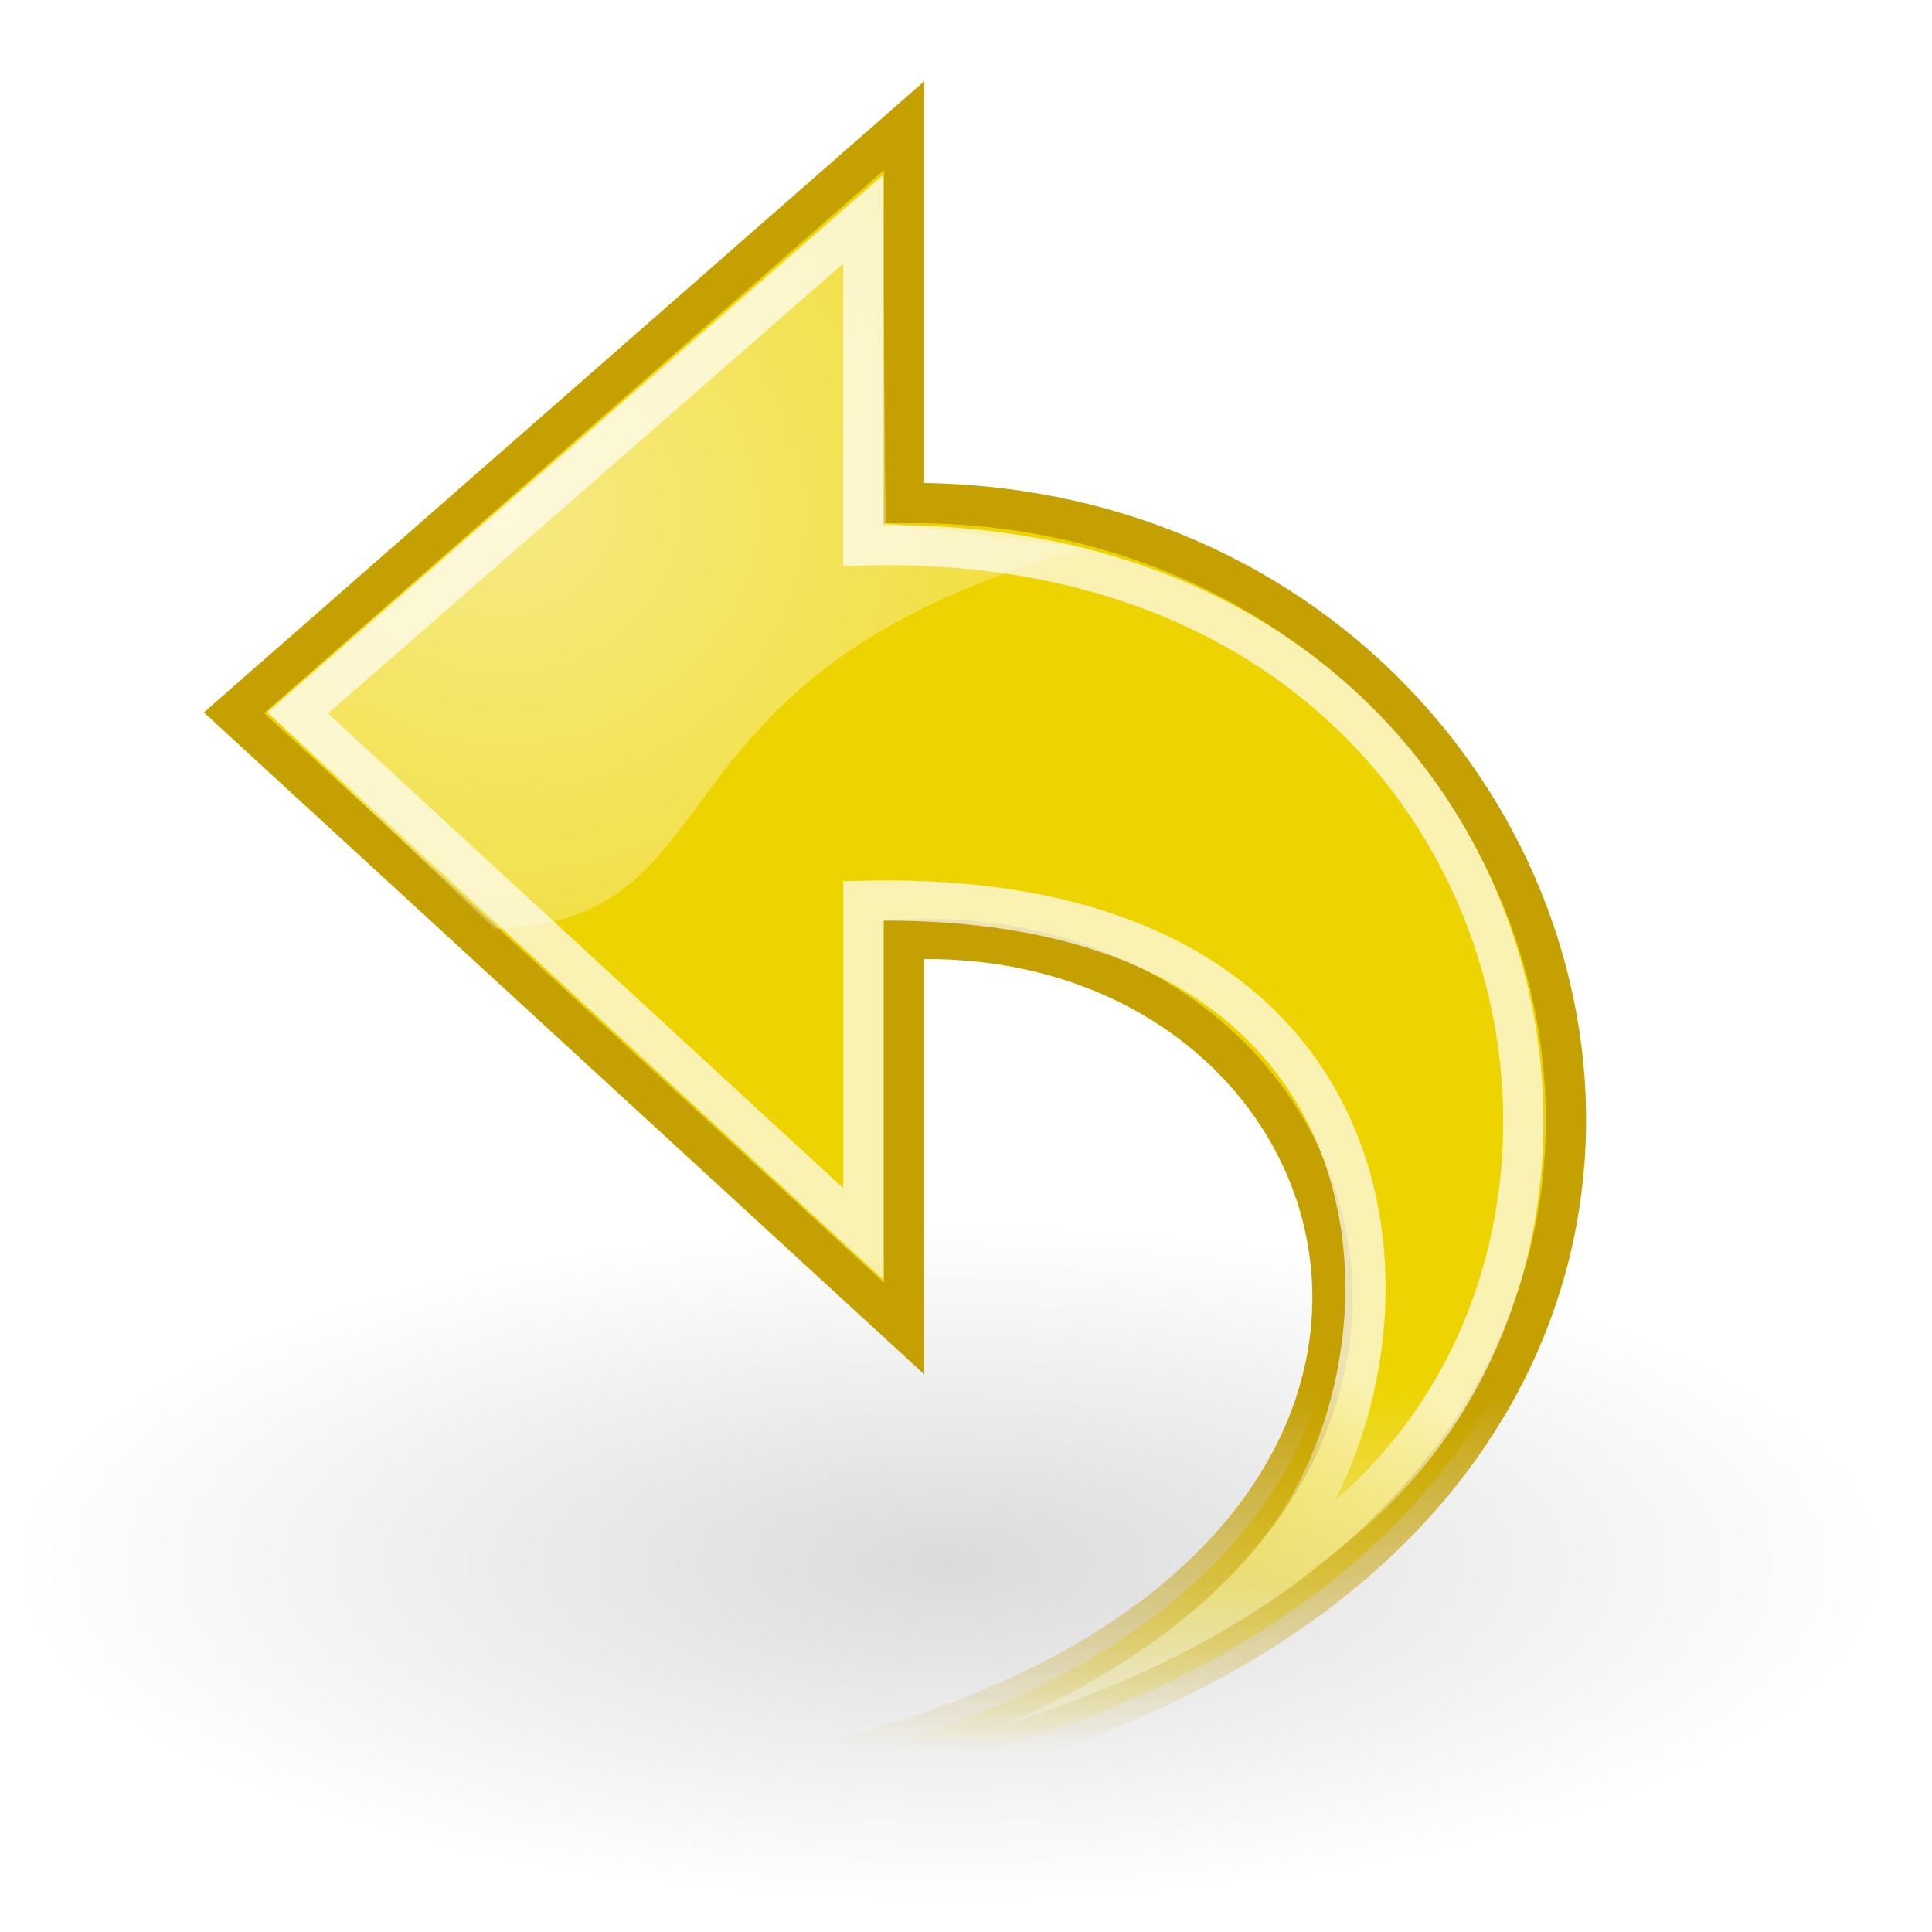
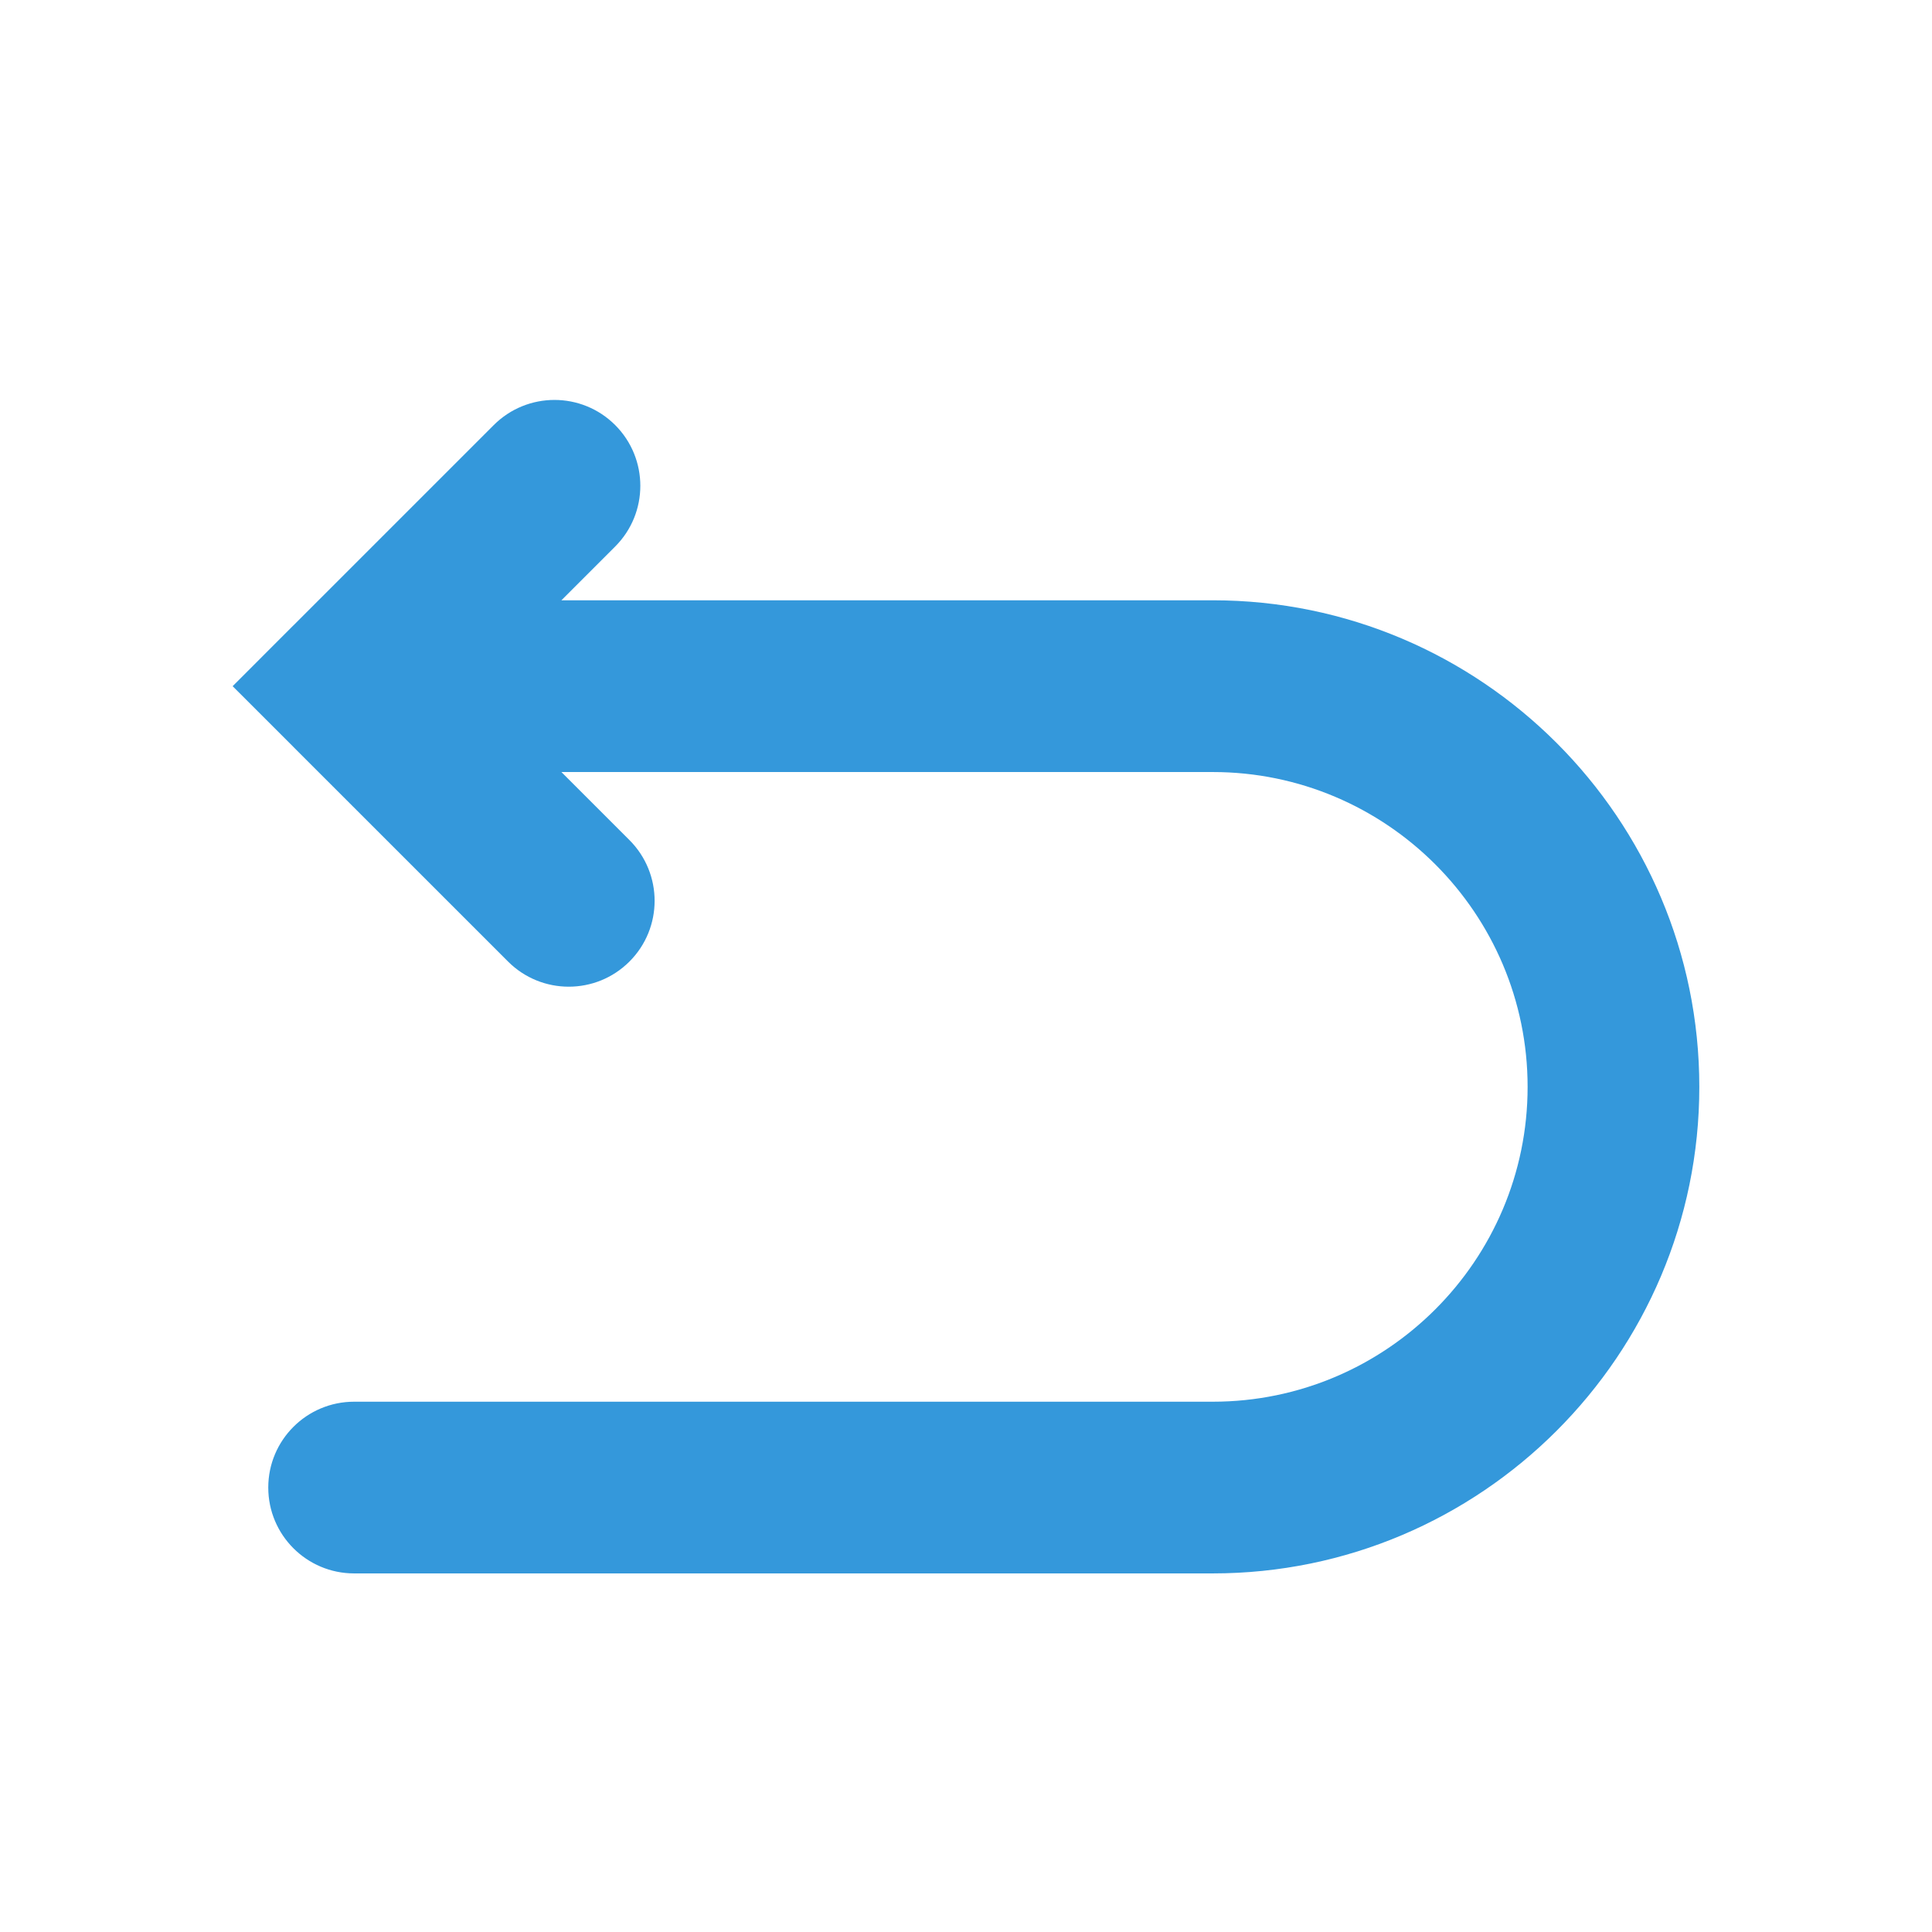
- <svg xmlns="http://www.w3.org/2000/svg" xmlns:xlink="http://www.w3.org/1999/xlink" width="48px" height="48px" id="svg11300">
-   <defs id="defs3">
-     <linearGradient id="linearGradient2326">
-       <stop style="stop-color:#ffffff;stop-opacity:1;" offset="0" id="stop2328" />
-       <stop style="stop-color:#ffffff;stop-opacity:0;" offset="1" id="stop2330" />
-     </linearGradient>
-     <linearGradient id="linearGradient2316">
-       <stop style="stop-color:#c4a000;stop-opacity:1;" offset="0" id="stop2318" />
-       <stop style="stop-color:#c4a000;stop-opacity:0;" offset="1" id="stop2320" />
-     </linearGradient>
-     <linearGradient id="linearGradient2308">
-       <stop style="stop-color:#edd400;stop-opacity:1;" offset="0" id="stop2310" />
-       <stop style="stop-color:#edd400;stop-opacity:0;" offset="1" id="stop2312" />
-     </linearGradient>
-     <linearGradient id="linearGradient8662">
-       <stop style="stop-color:#000000;stop-opacity:1;" offset="0" id="stop8664" />
-       <stop style="stop-color:#000000;stop-opacity:0;" offset="1" id="stop8666" />
-     </linearGradient>
-     <radialGradient xlink:href="#linearGradient8662" id="radialGradient8668" cx="24.837" cy="36.421" fx="24.837" fy="36.421" r="15.645" gradientTransform="matrix(1,0,0,0.536723,-6.227265e-14,16.87306)" gradientUnits="userSpaceOnUse" />
-     <linearGradient id="linearGradient2187">
-       <stop id="stop2189" offset="0" style="stop-color:#ffffff;stop-opacity:1;" />
-       <stop id="stop2191" offset="1" style="stop-color:#ffffff;stop-opacity:0;" />
-     </linearGradient>
-     <linearGradient xlink:href="#linearGradient2187" id="linearGradient1764" gradientUnits="userSpaceOnUse" gradientTransform="matrix(-1.813471e-16,-1.171926,-1.171926,1.813471e-16,46.1744,54.10111)" x1="17.061" y1="11.395" x2="12.624" y2="12.584" />
-     <linearGradient xlink:href="#linearGradient2308" id="linearGradient2314" x1="26.5" y1="34.25" x2="26.25" y2="43.572" gradientUnits="userSpaceOnUse" />
-     <linearGradient xlink:href="#linearGradient2316" id="linearGradient2322" x1="26.5" y1="34.25" x2="26.25" y2="43.572" gradientUnits="userSpaceOnUse" />
-     <radialGradient xlink:href="#linearGradient2326" id="radialGradient2332" cx="15.094" cy="13.283" fx="15.094" fy="13.283" r="10.165" gradientTransform="matrix(2.496031,-1.151905e-16,1.061756e-16,2.300689,-25.12402,-17.82636)" gradientUnits="userSpaceOnUse" />
-   </defs>
-   <g id="layer1">
-     <path transform="matrix(-1.489736,0,0,-1.001252,60.60436,75.3126)" d="M 40.482 36.421 A 15.645 8.397 0 1 1  9.192,36.421 A 15.645 8.397 0 1 1  40.482 36.421 z" id="path8660" style="opacity:0.141;color:#000000;fill:url(#radialGradient8668);fill-opacity:1;fill-rule:evenodd;stroke:none;stroke-width:1;stroke-linecap:butt;stroke-linejoin:miter;marker:none;marker-start:none;marker-mid:none;marker-end:none;stroke-miterlimit:10;stroke-dasharray:none;stroke-dashoffset:0;stroke-opacity:1;visibility:visible;display:inline;overflow:visible" />
-     <path style="opacity:1;color:#000000;fill:url(#linearGradient2314);fill-opacity:1.0;fill-rule:nonzero;stroke:url(#linearGradient2322);stroke-width:1;stroke-linecap:butt;stroke-linejoin:miter;marker:none;marker-start:none;marker-mid:none;marker-end:none;stroke-miterlimit:4;stroke-dasharray:none;stroke-dashoffset:0;stroke-opacity:1;visibility:visible;display:block;overflow:visible" d="M 9.582,45.034 C 49.608,46.356 43.282,12.294 22.462,12.498 L 22.462,3.122 L 5.814,17.709 L 22.462,33.006 C 22.462,33.006 22.462,23.338 22.462,23.338 C 36.526,22.752 40.64,44.771 9.582,45.034 z " id="path1432" />
-     <path id="path2177" d="M 31.032,39.316 C 42.755,33.236 39.22,13.087 21.449,13.55 L 21.449,5.451 C 21.449,5.451 7.401,17.715 7.401,17.715 L 21.449,30.659 C 21.449,30.659 21.449,22.381 21.449,22.381 C 36.289,22.033 35.609,35.139 31.032,39.316 z " style="opacity:0.699;color:#000000;fill:none;fill-opacity:1;fill-rule:nonzero;stroke:url(#linearGradient1764);stroke-width:1;stroke-linecap:butt;stroke-linejoin:miter;marker:none;marker-start:none;marker-mid:none;marker-end:none;stroke-miterlimit:10;stroke-dasharray:none;stroke-dashoffset:0;stroke-opacity:1;visibility:visible;display:block;overflow:visible" />
-     <path style="opacity:0.511;color:#000000;fill:url(#radialGradient2332);fill-opacity:1.0;fill-rule:evenodd;stroke:none;stroke-width:1;stroke-linecap:butt;stroke-linejoin:miter;marker:none;marker-start:none;marker-mid:none;marker-end:none;stroke-miterlimit:4;stroke-dasharray:none;stroke-dashoffset:0;stroke-opacity:1;visibility:visible;display:inline;overflow:visible" d="M 6.629,17.683 L 12.286,23.074 C 18.562,22.898 15.733,16.711 26.958,13.617 L 22.009,12.998 L 21.92,4.336 L 6.629,17.683 z " id="path2324" />
-   </g>
+ <svg xmlns="http://www.w3.org/2000/svg" version="1.1" id="svg11300" x="0px" y="0px" width="48px" height="48px" viewBox="0 0 48 48" enable-background="new 0 0 48 48" xml:space="preserve">
+   <path fill="#3498DB" d="M30.131,14.914H13.948l1.336-1.336c0.833-0.833,0.833-2.183,0-3.017c-0.833-0.833-2.183-0.833-3.017,0  L7.29,15.538c-0.001,0.001-0.002,0.001-0.002,0.001L5.78,17.048l1.508,1.507c0,0,0.001,0.001,0.002,0.003l5.332,5.331  c0.417,0.417,0.963,0.625,1.508,0.625c0.547,0,1.092-0.208,1.509-0.625c0.833-0.833,0.833-2.183,0-3.017l-1.691-1.691h16.183  c4.313,0,7.822,3.51,7.822,7.822c0,4.312-3.51,7.822-7.822,7.822H8.799c-1.179,0-2.134,0.955-2.134,2.133s0.955,2.133,2.134,2.133  h21.332c6.666,0,12.088-5.423,12.088-12.088S36.797,14.914,30.131,14.914z" />
</svg>
